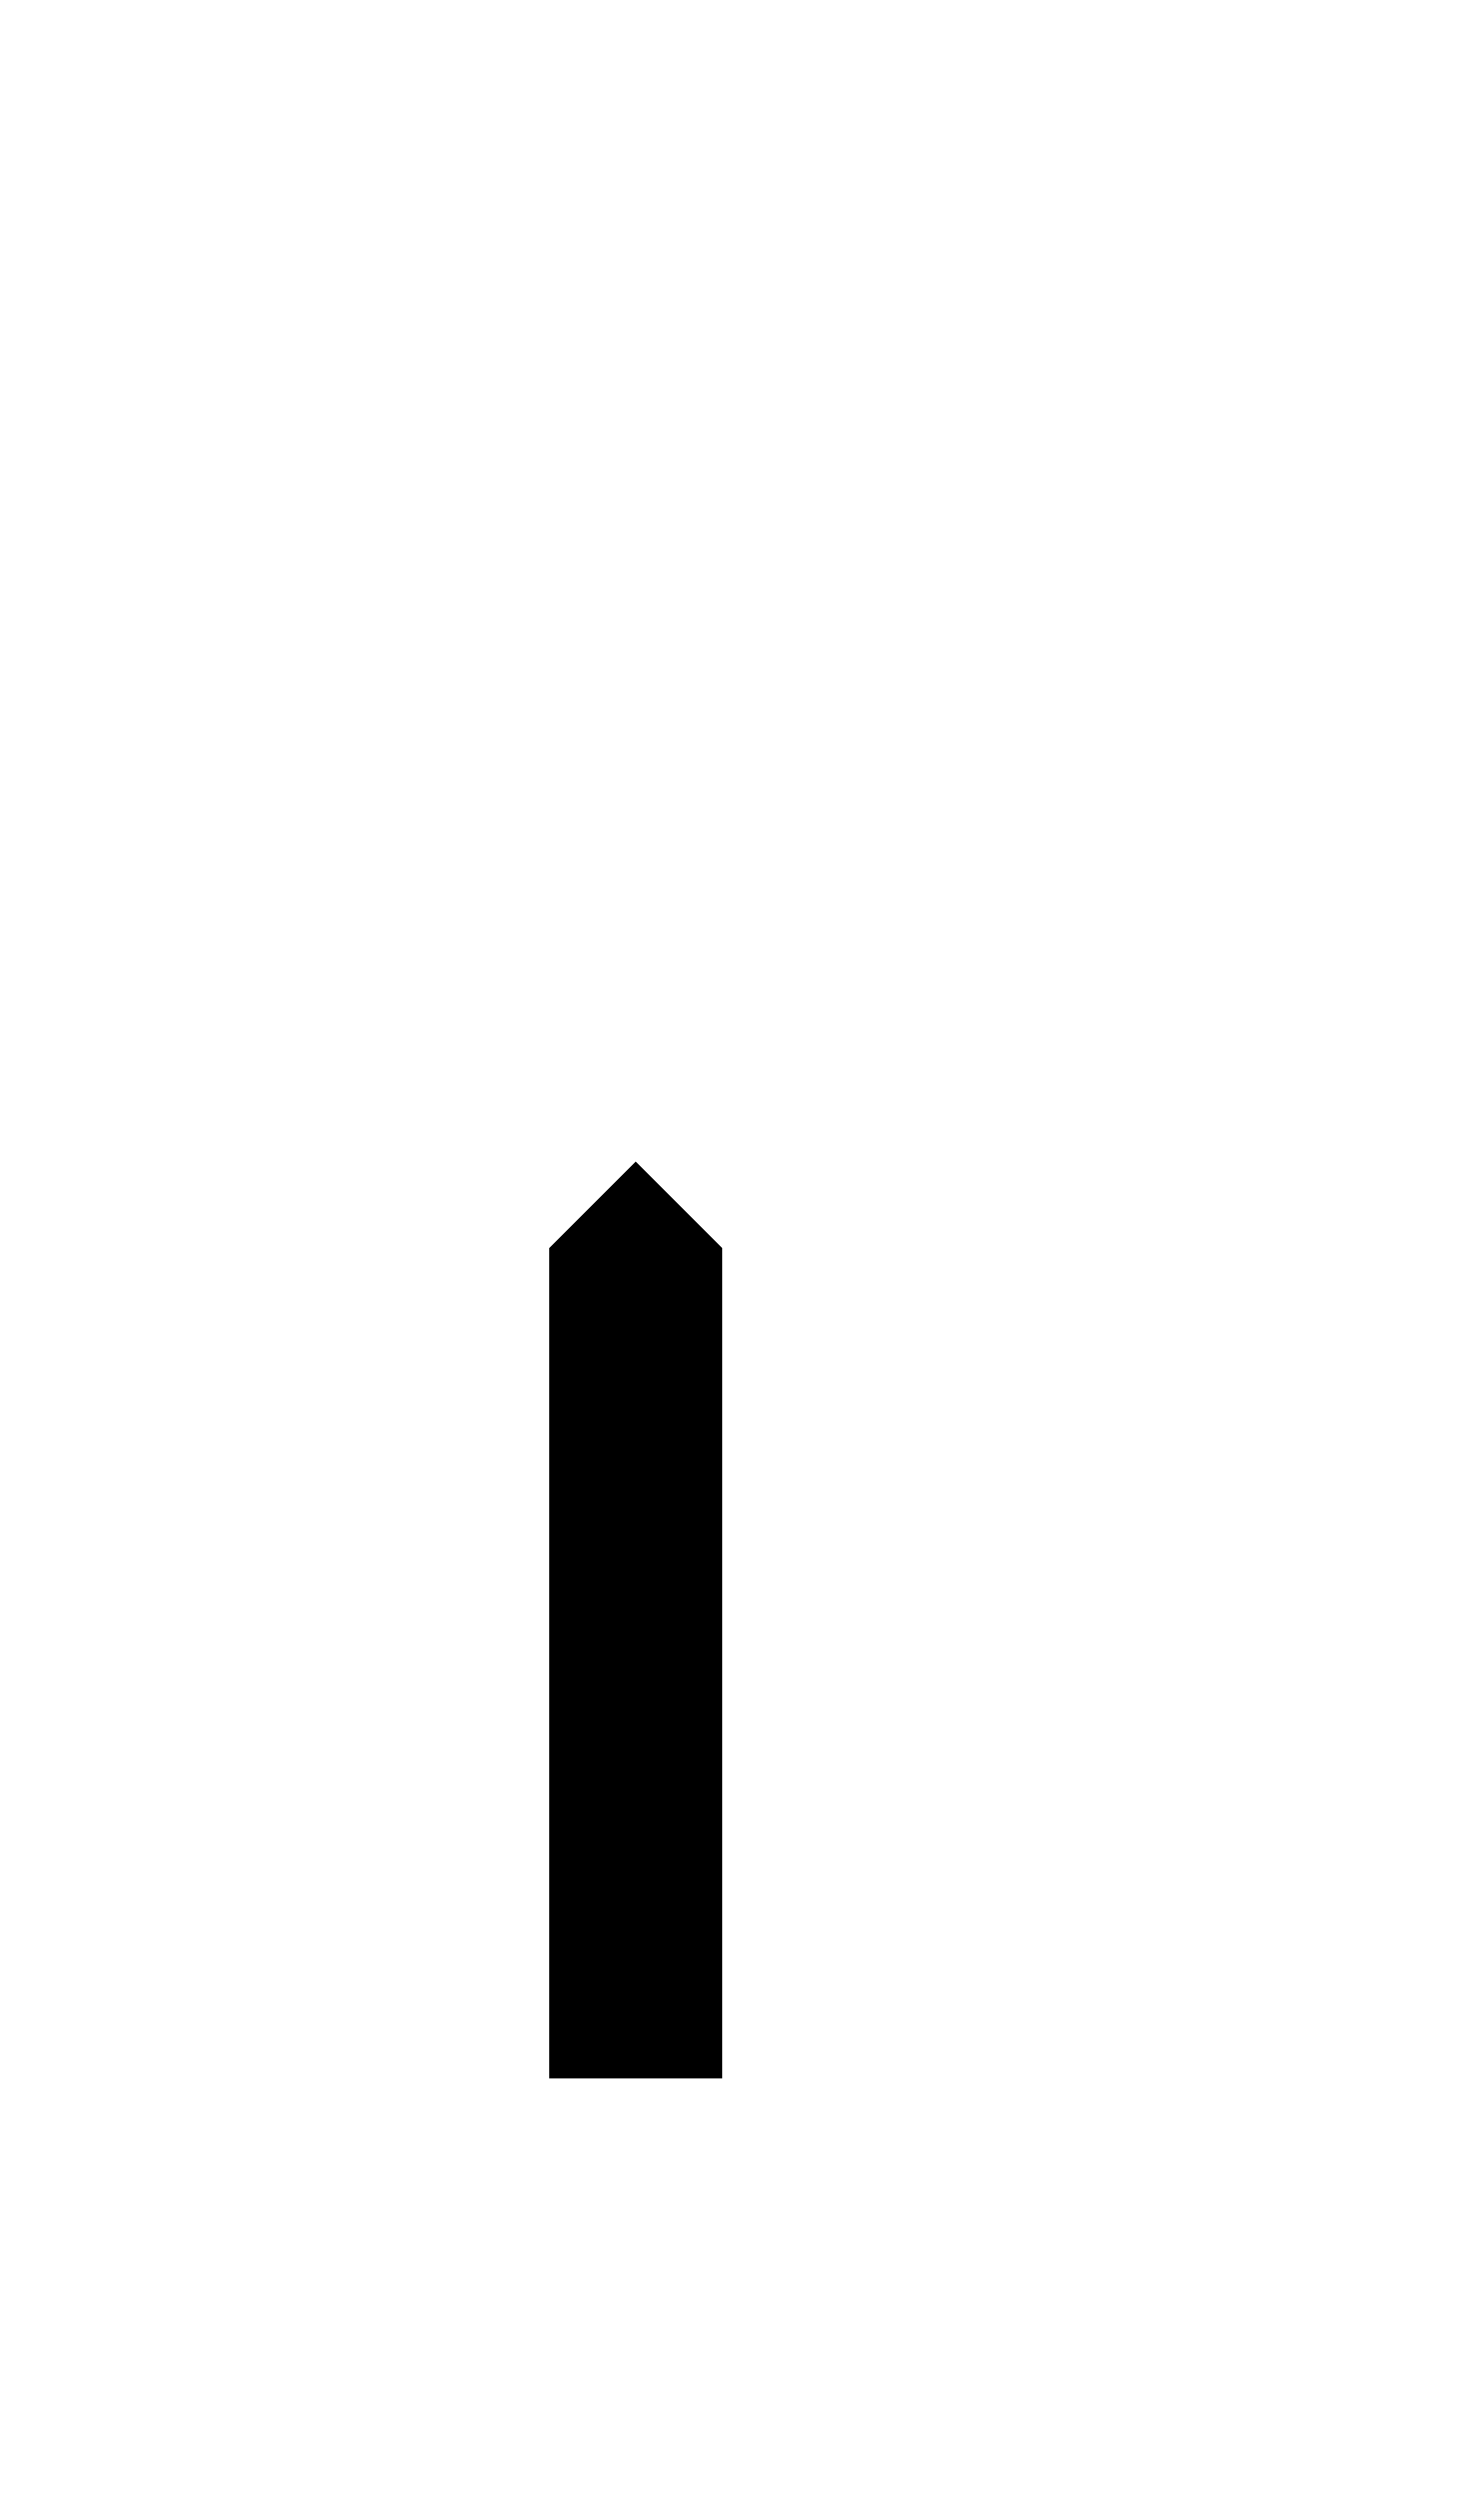
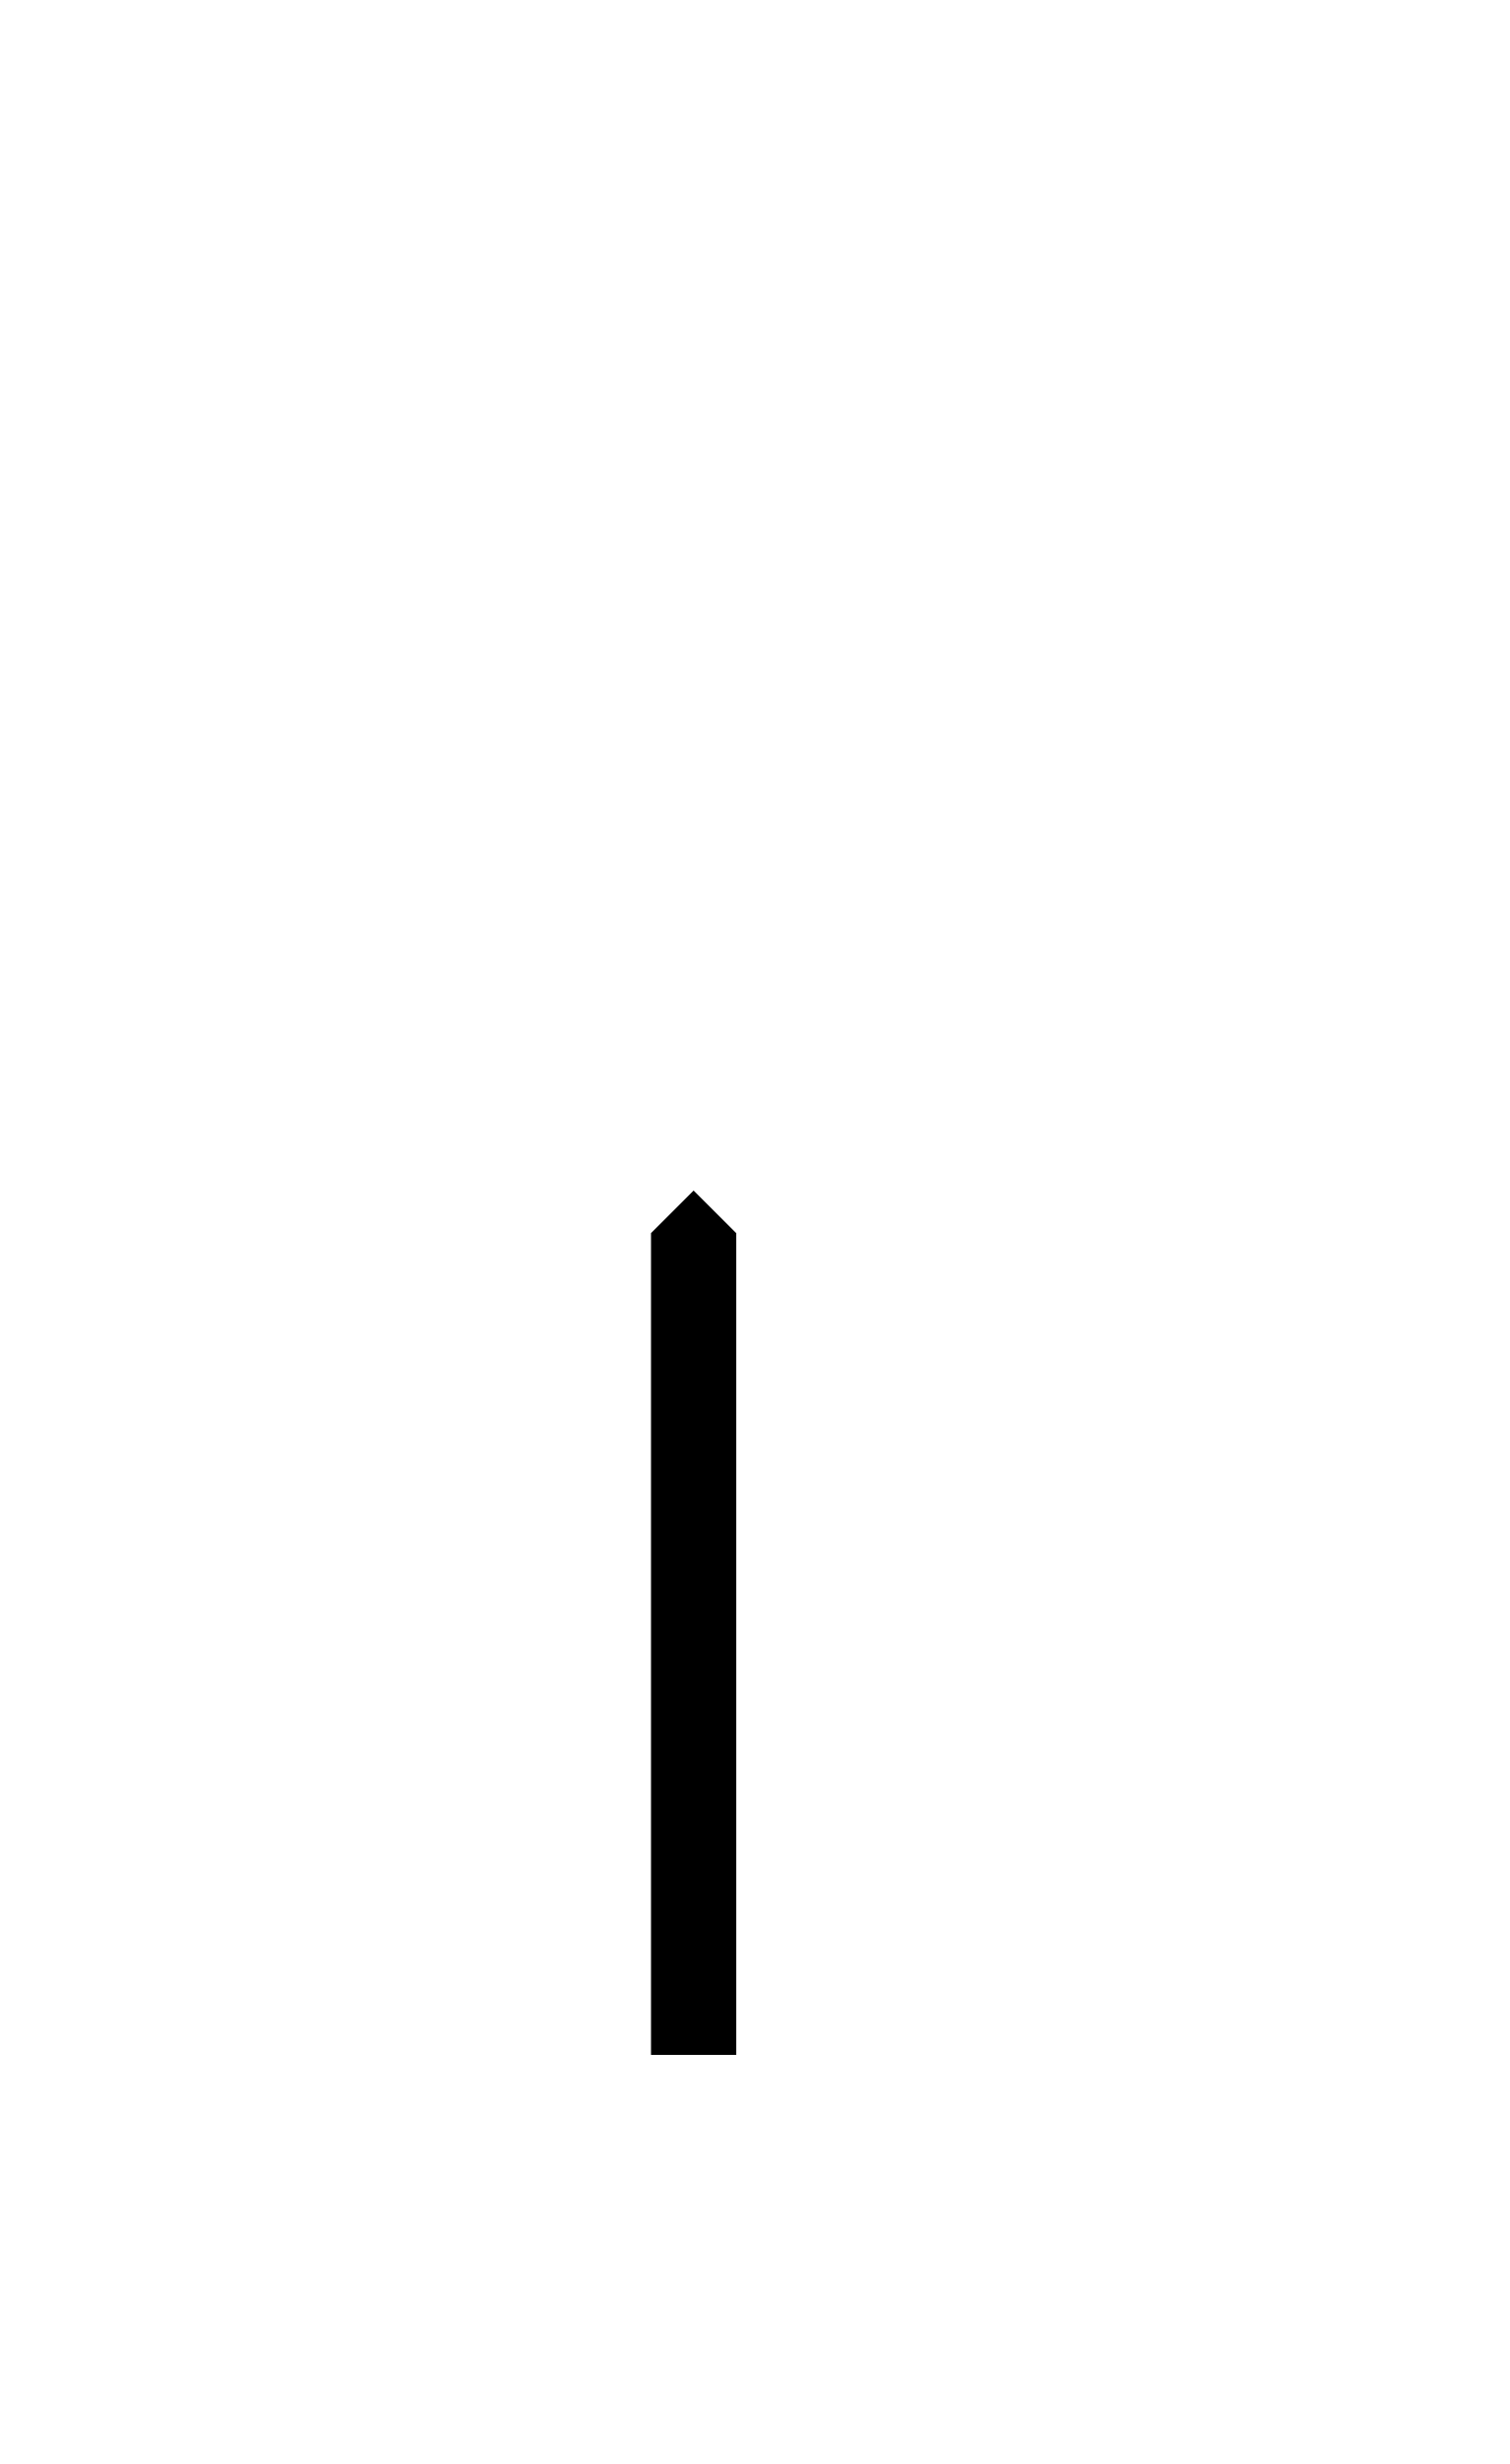
- <svg xmlns="http://www.w3.org/2000/svg" version="1.1" id="Layer_1" x="0px" y="0px" viewBox="0 0 183.75 310.68" style="enable-background:new 0 0 183.75 310.68;" xml:space="preserve">
-   <polygon points="68.25,258.29 68.25,155.1 79,144.35 89.75,155.1 89.75,258.29 " />
+ <svg xmlns="http://www.w3.org/2000/svg" version="1.1" id="Layer_1" x="0px" y="0px" viewBox="0 0 203.74 332.59" style="enable-background:new 0 0 203.74 332.59;" xml:space="preserve">
+   <polygon points="87.87,277.37 87.87,166.45 93.62,160.7 99.37,166.45 99.37,277.37 " />
</svg>
